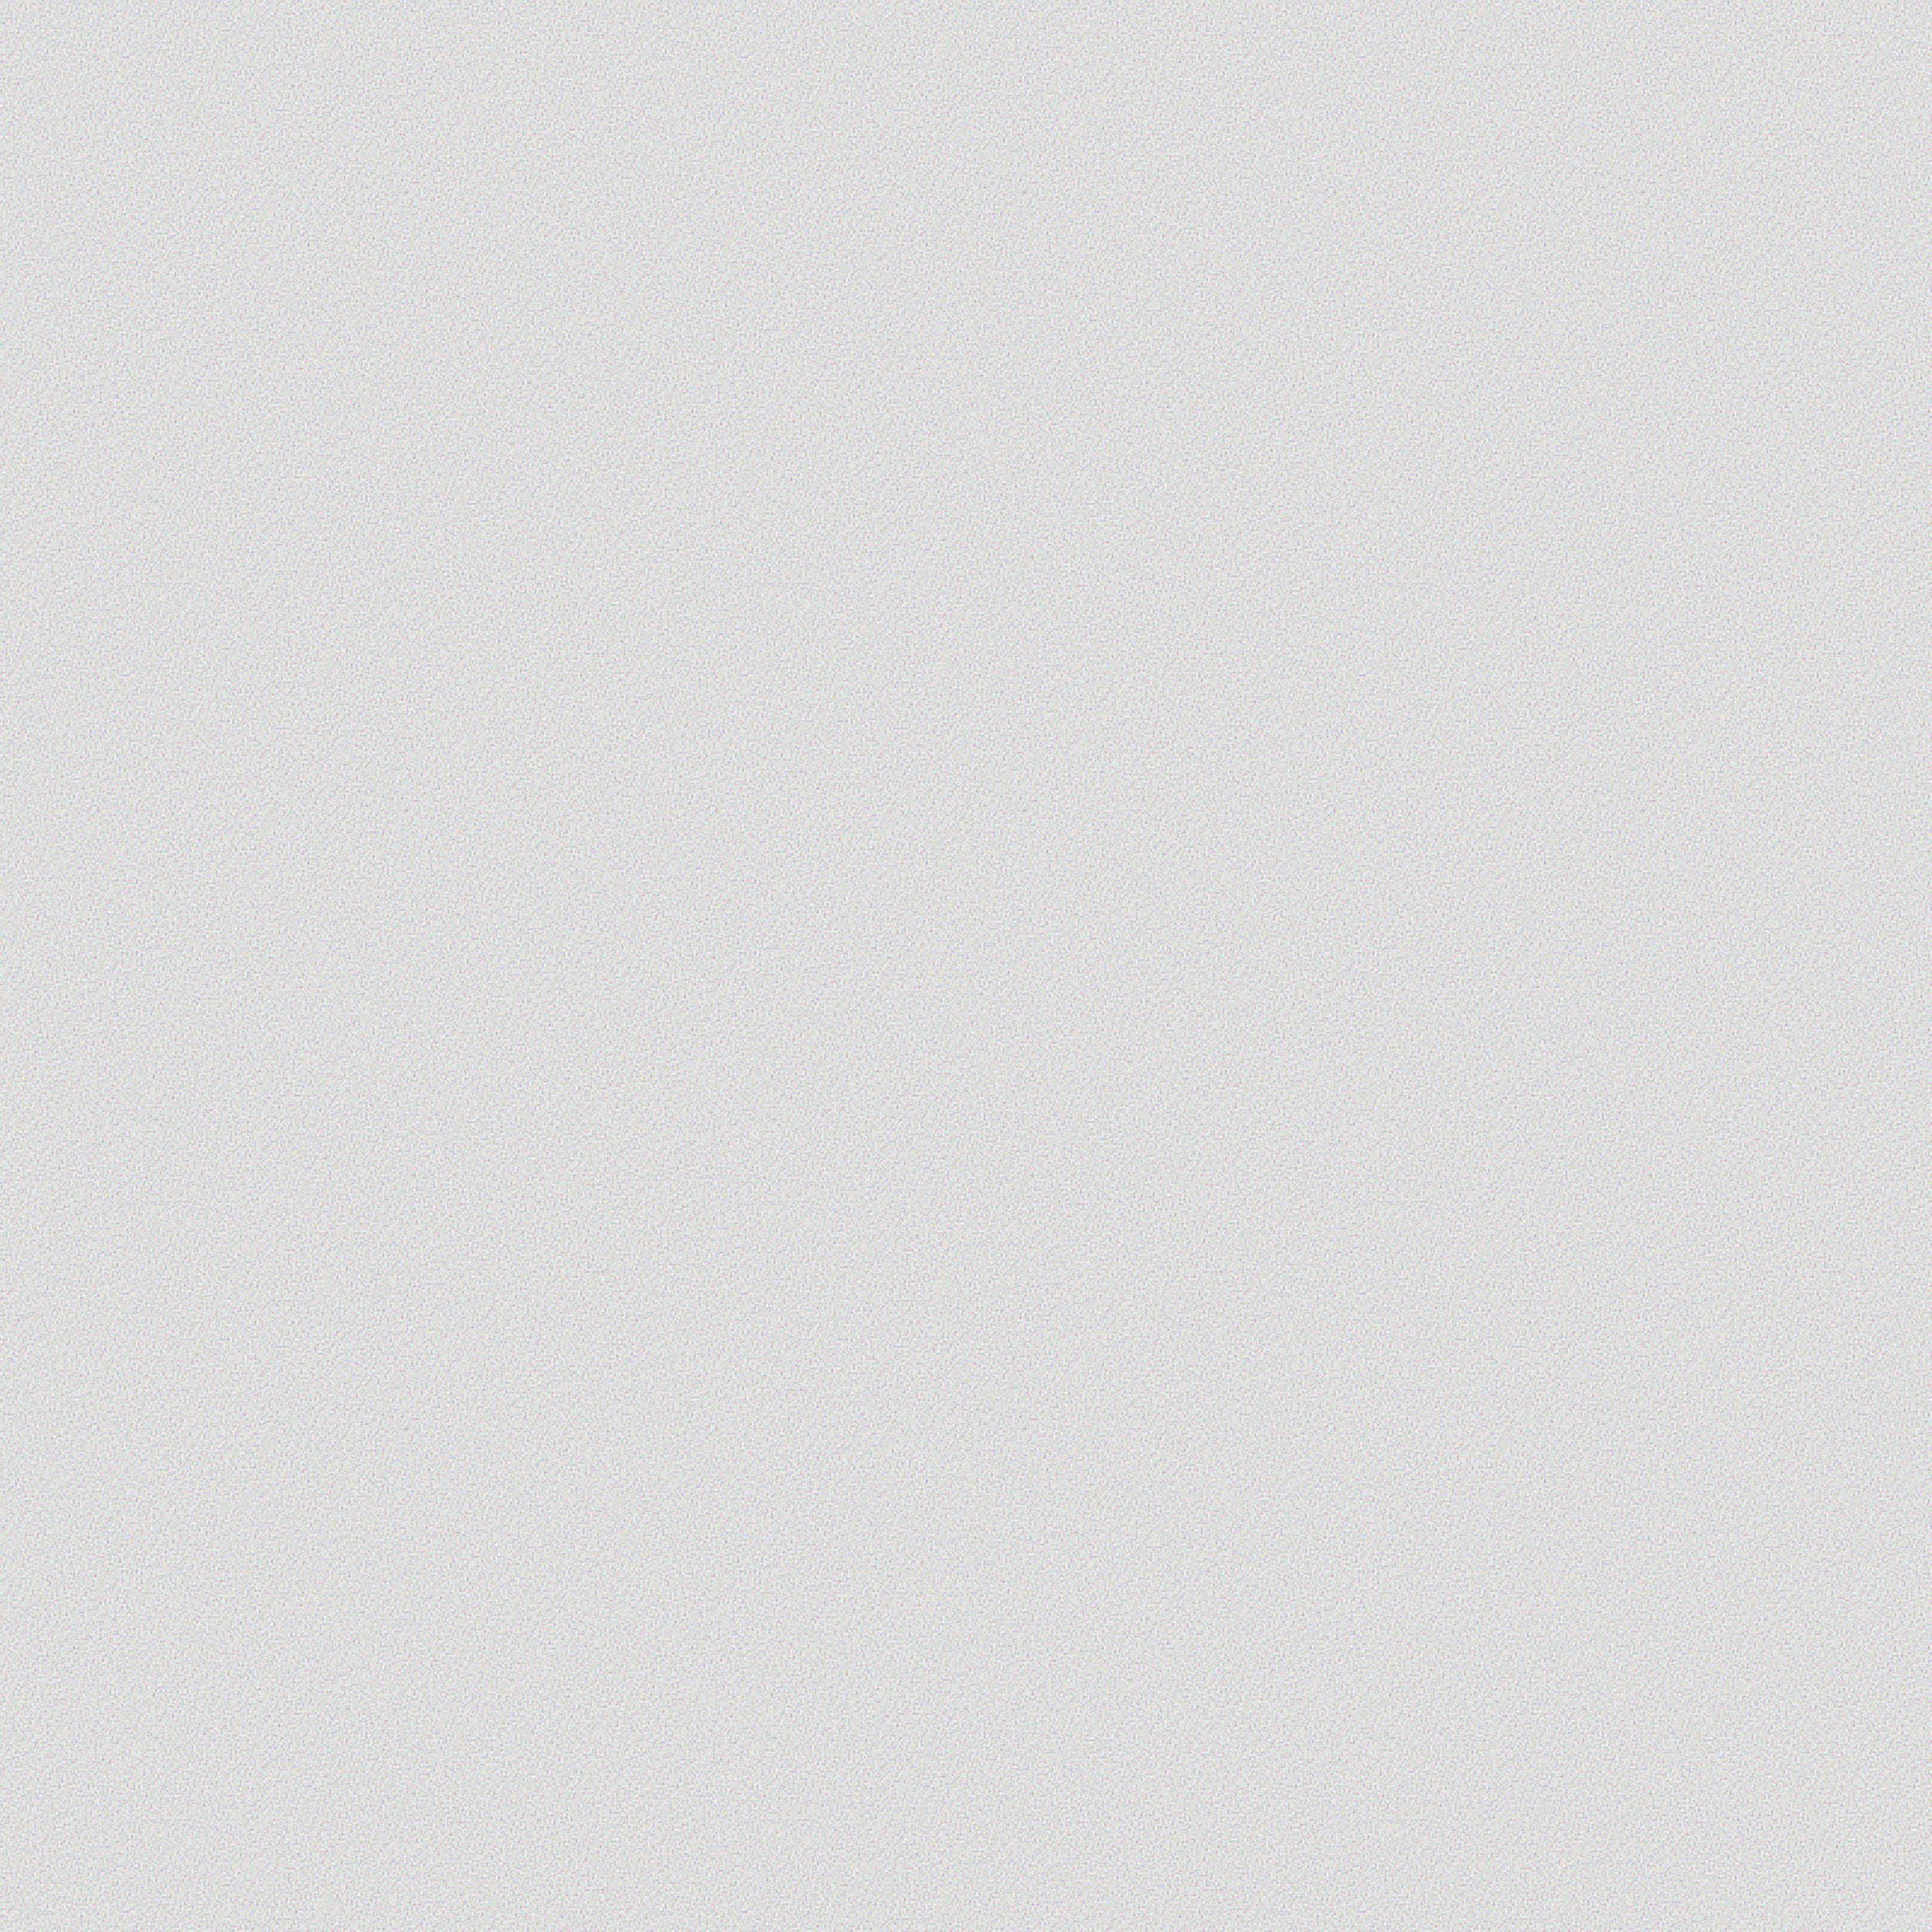
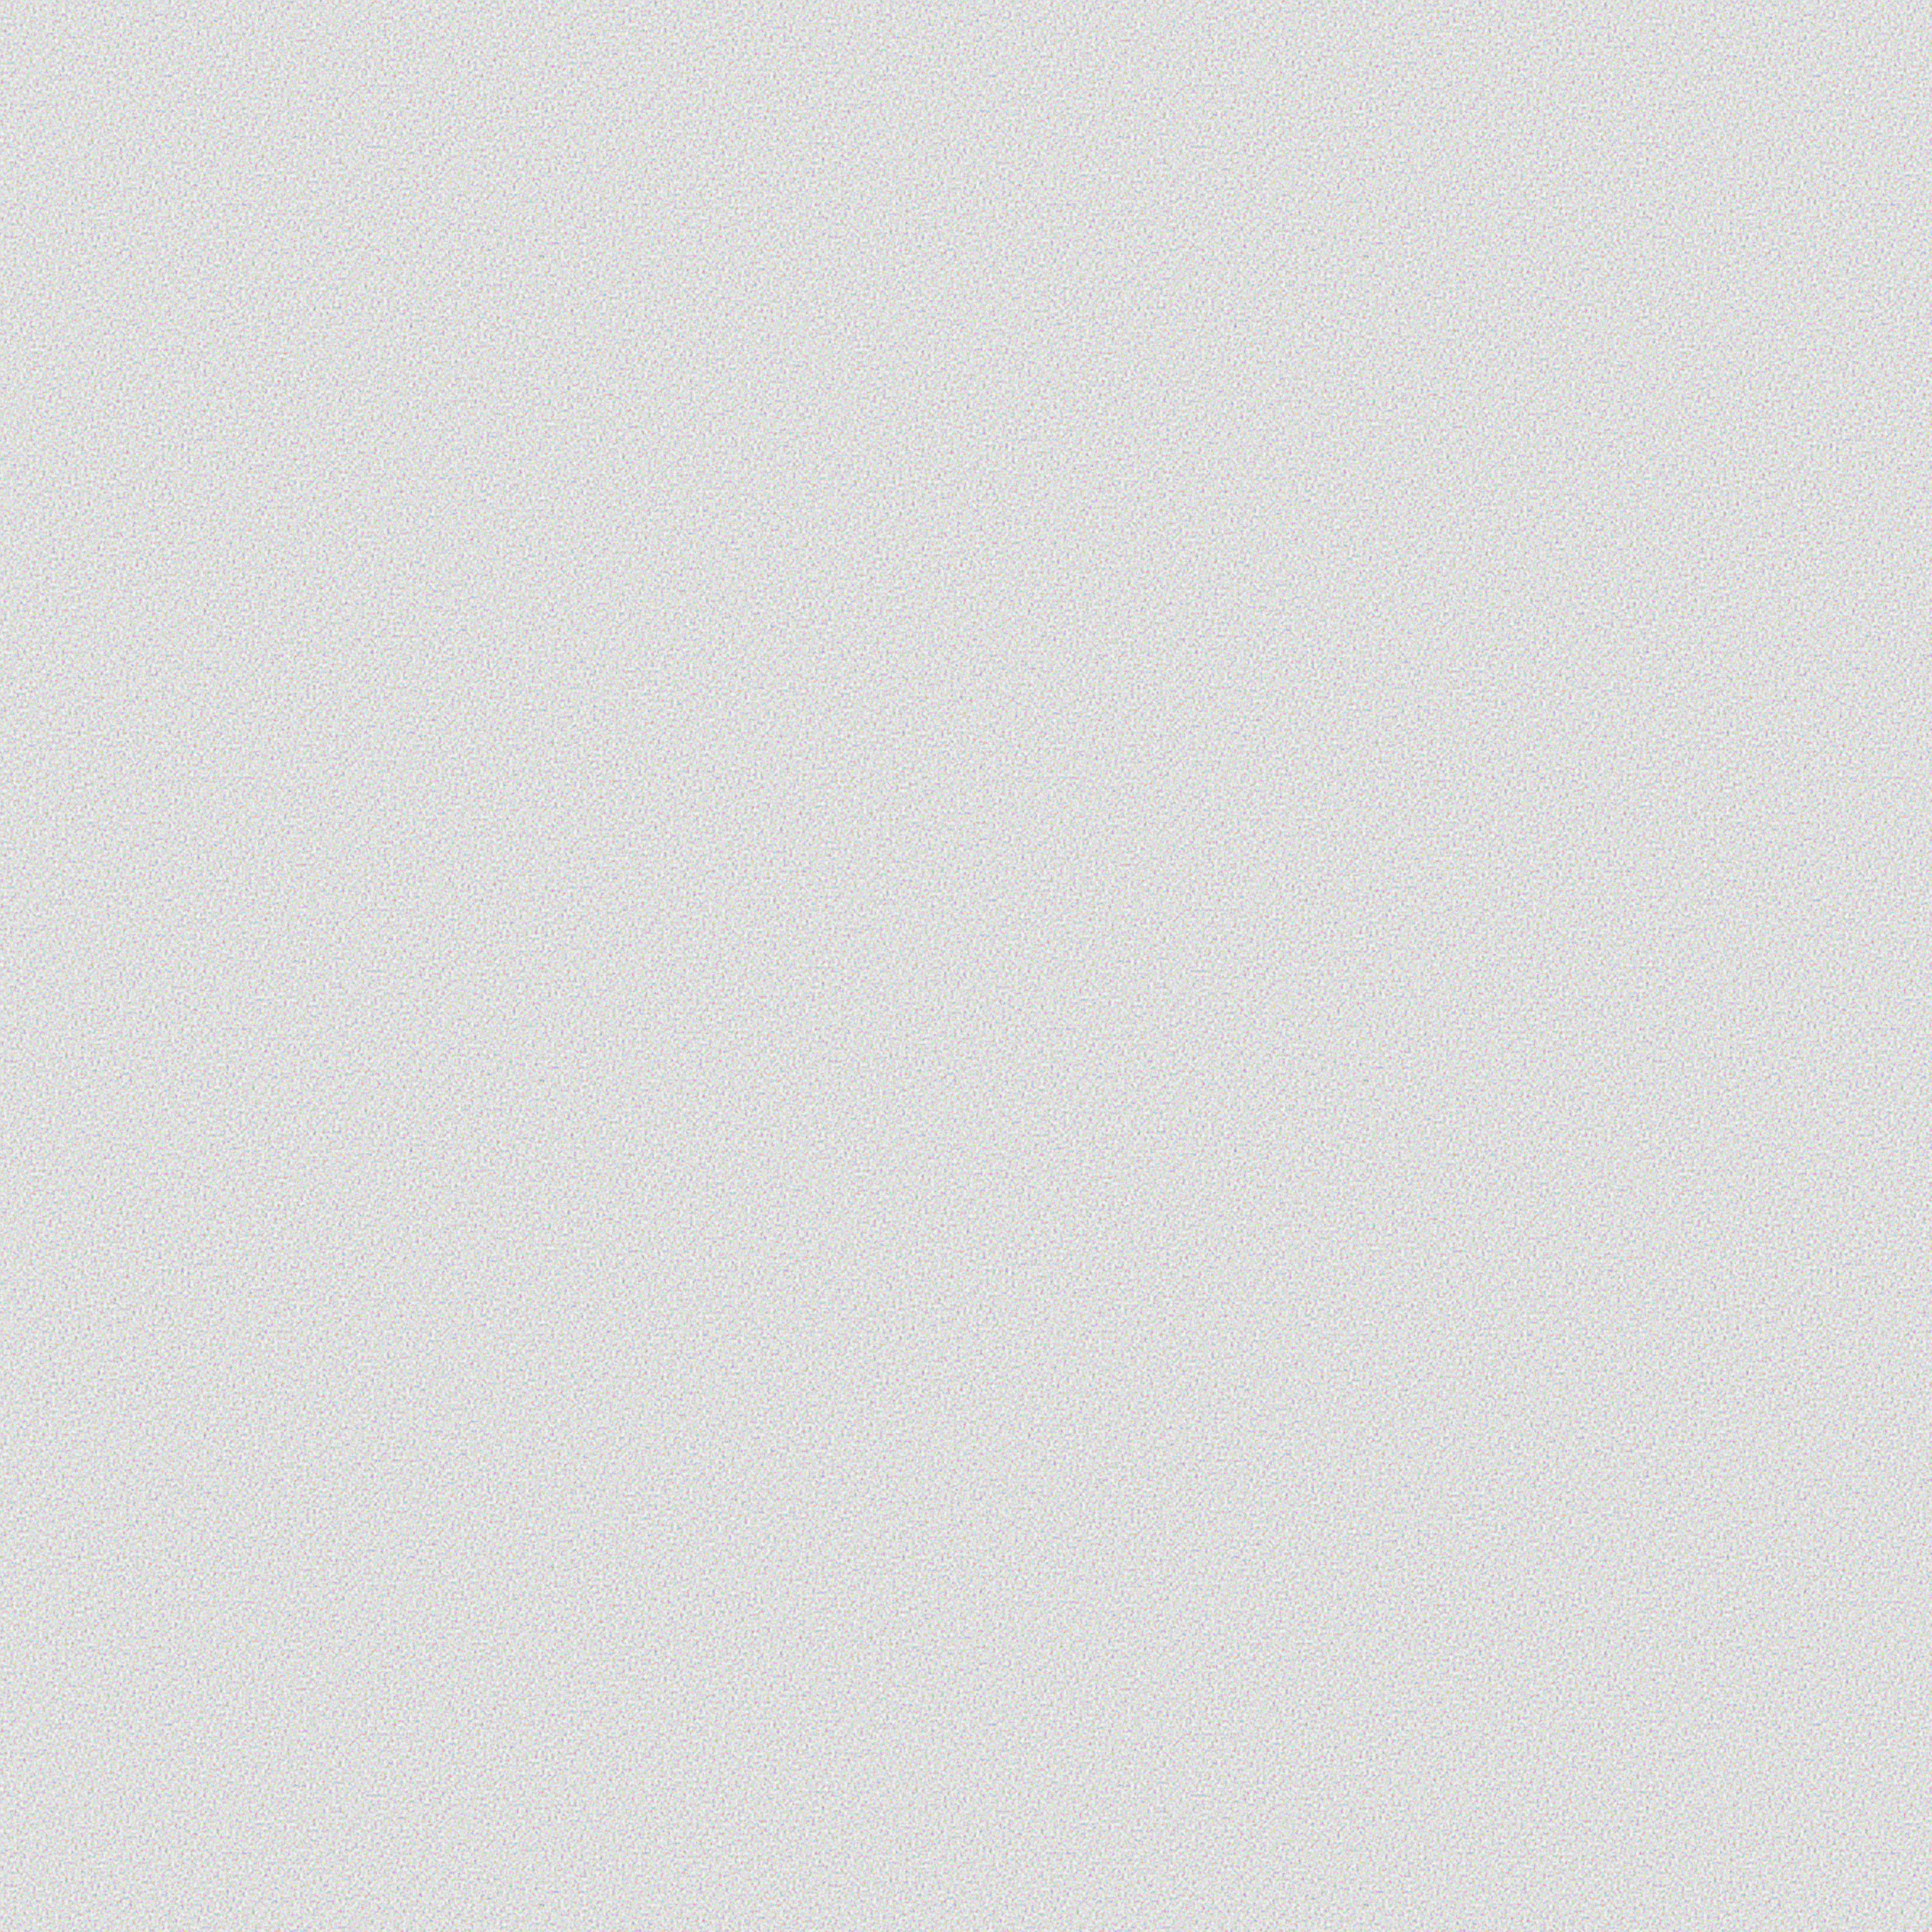
<svg xmlns="http://www.w3.org/2000/svg" viewBox="0 0 200 200">
  <filter id="noiseFilter">
-     <feTurbulence type="fractalNoise" baseFrequency="4" numOctaves="3" stitchTiles="stitch" />
+     <feTurbulence type="fractalNoise" baseFrequency="3" numOctaves="3" stitchTiles="stitch" />
  </filter>
  <rect width="100%" height="100%" filter="url(#noiseFilter)" />
</svg>
